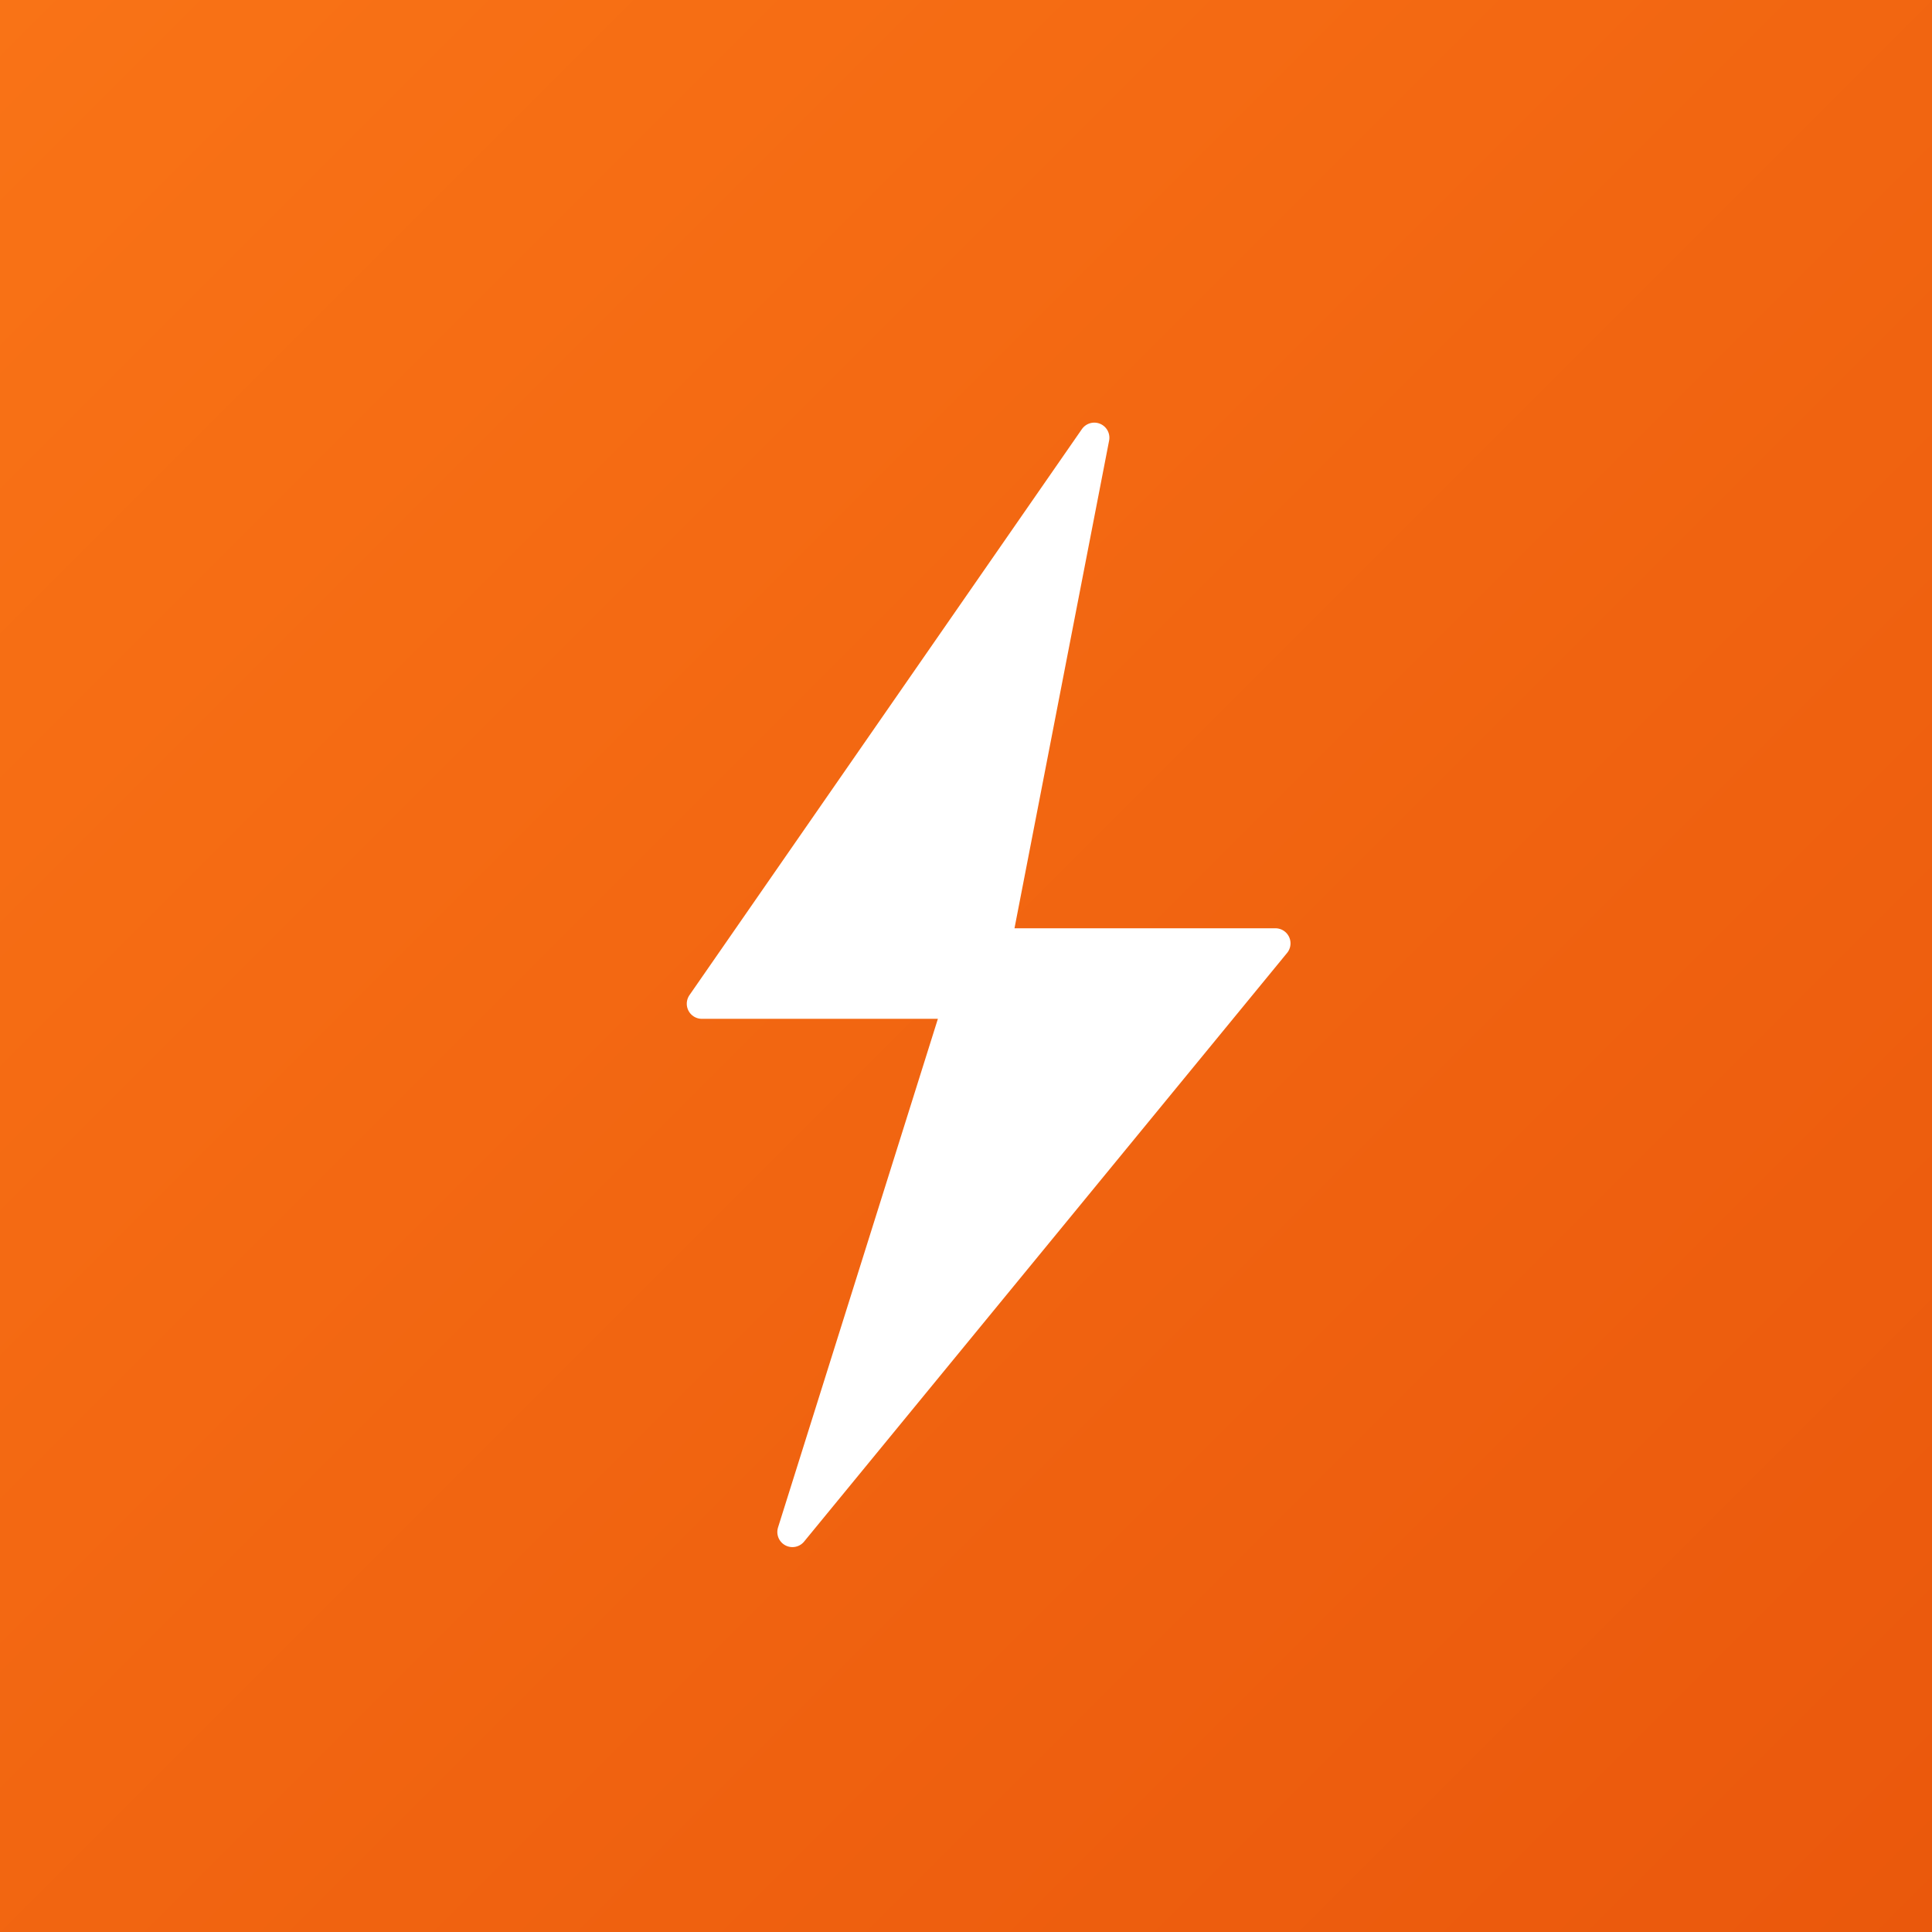
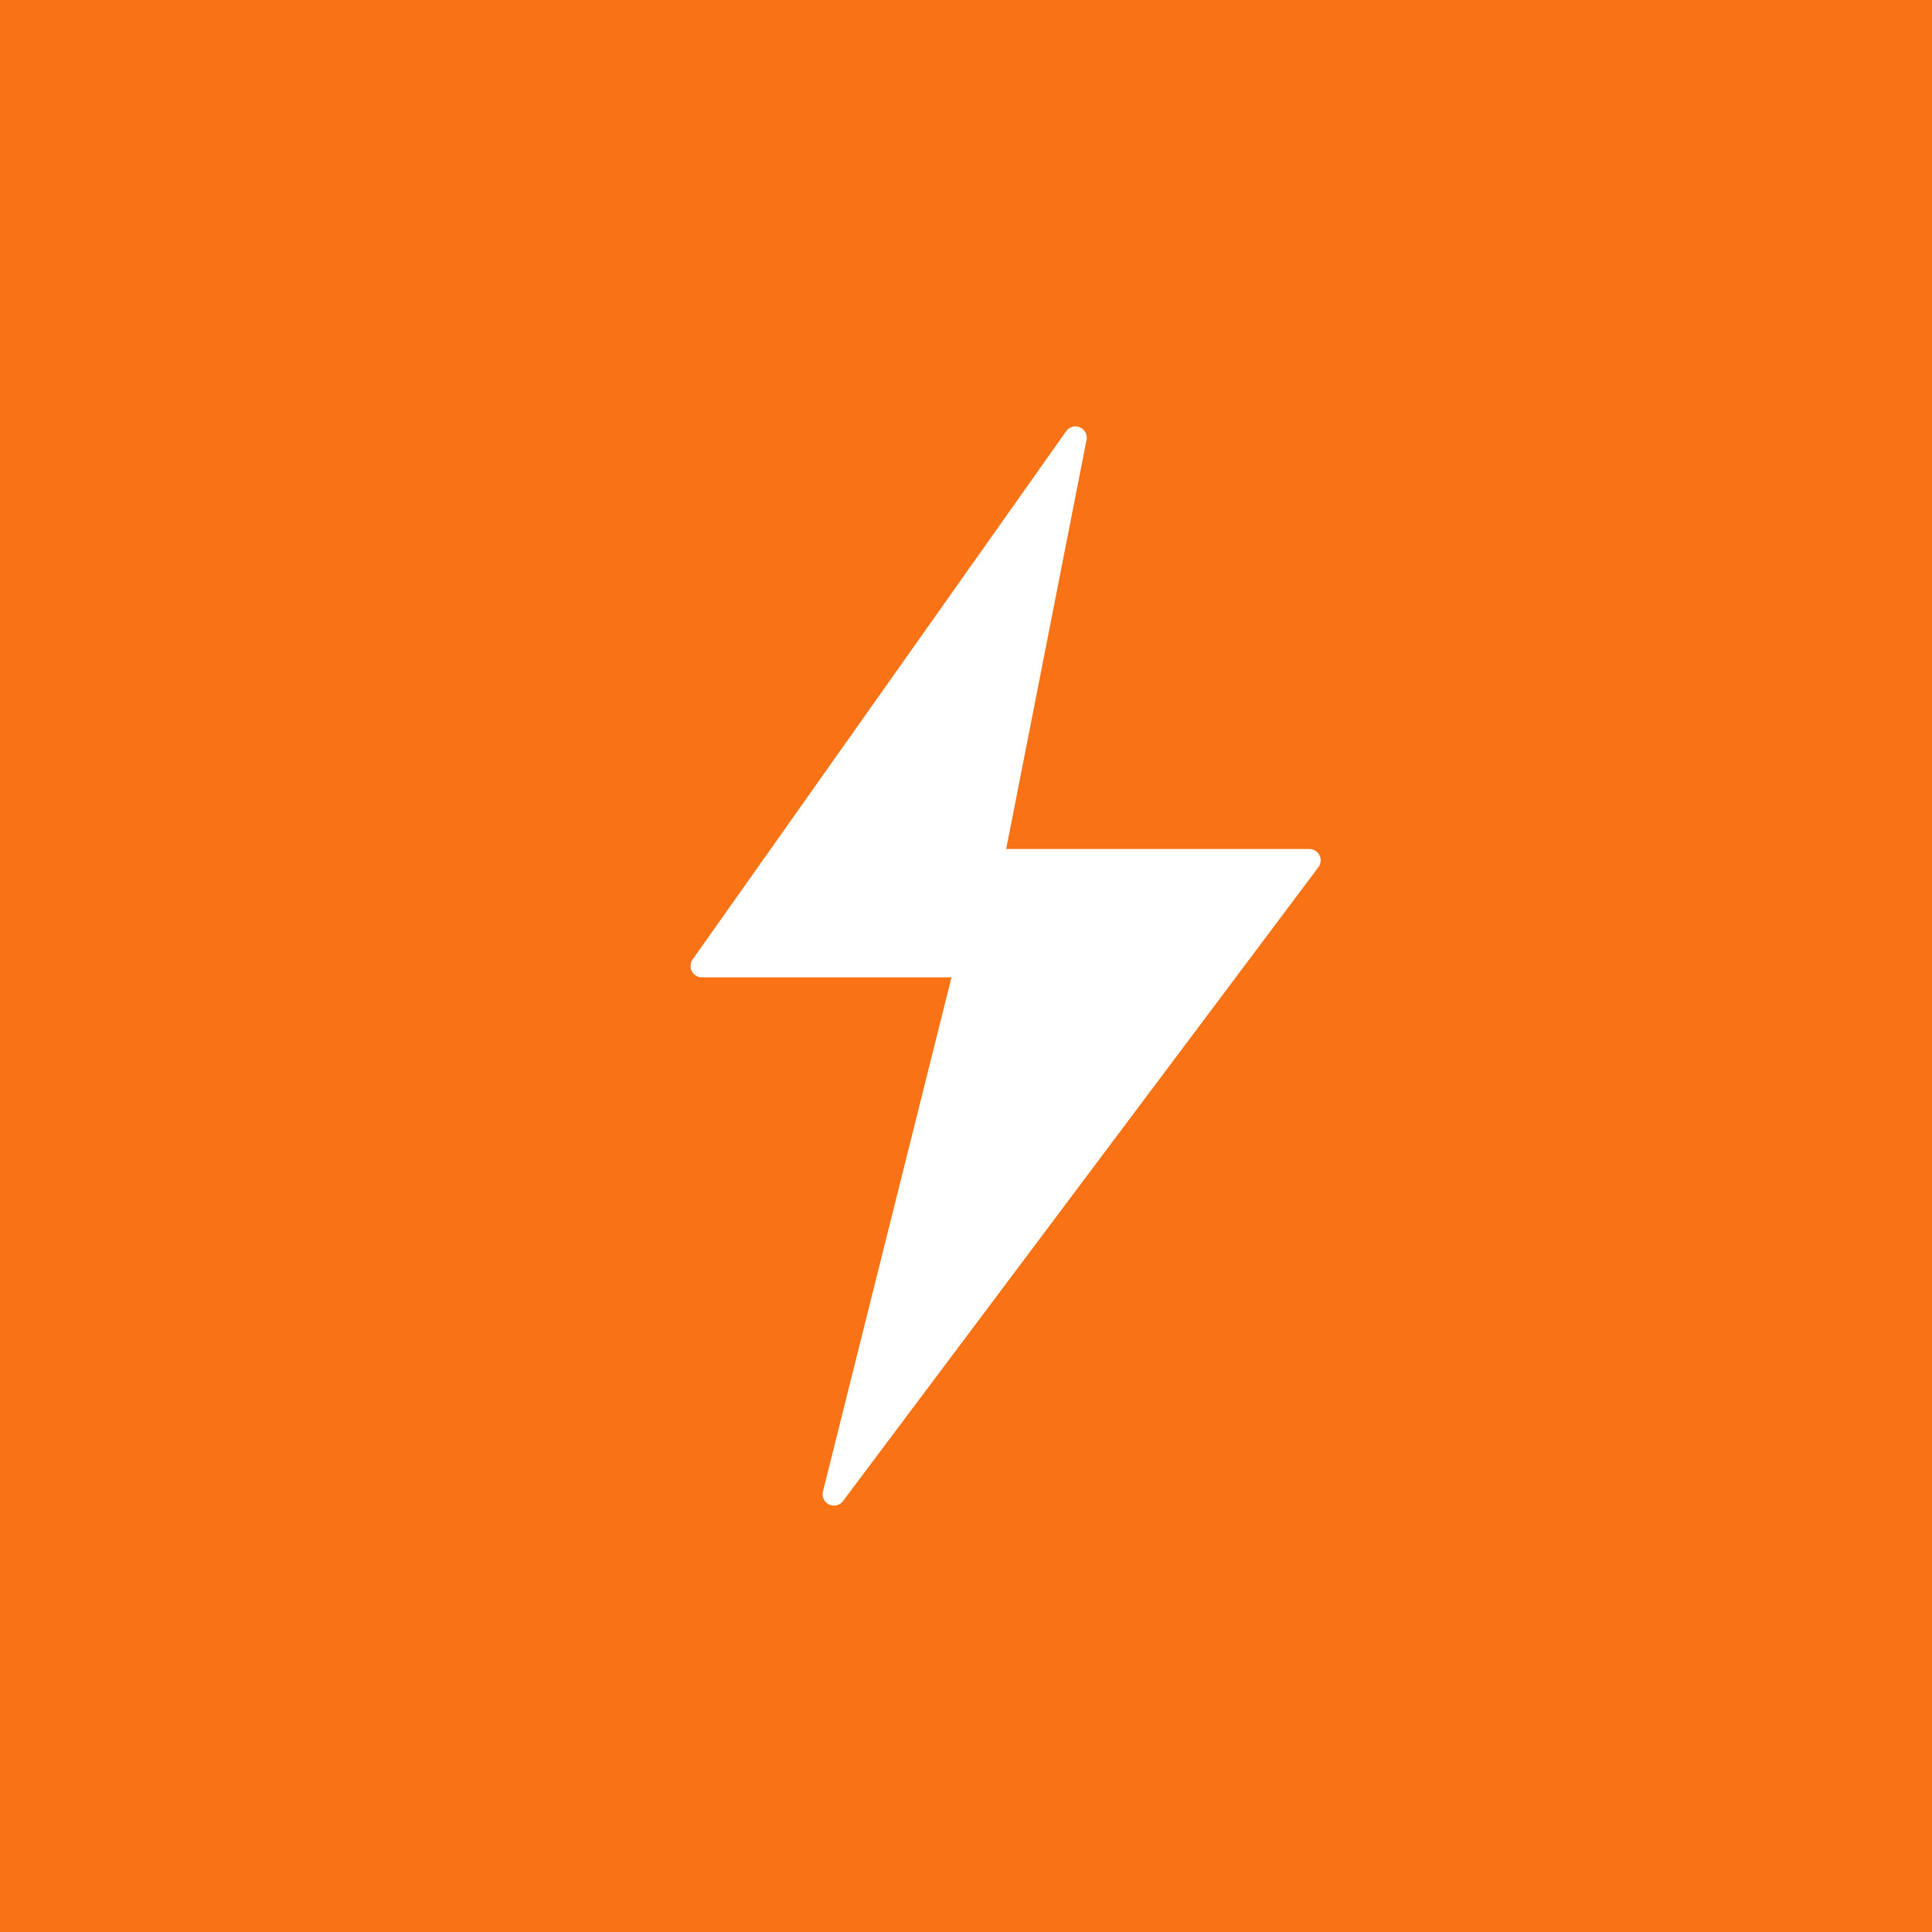
<svg xmlns="http://www.w3.org/2000/svg" viewBox="0 0 512 512">
-   <defs>
-     <linearGradient id="orangeGradient" x1="0%" y1="0%" x2="100%" y2="100%">
-       <stop offset="0%" style="stop-color:#f97316;stop-opacity:1" />
-       <stop offset="100%" style="stop-color:#ea580c;stop-opacity:1" />
-     </linearGradient>
-   </defs>
-   <rect x="0" y="0" width="512" height="512" fill="url(#orangeGradient)" />
-   <path d="M290 116L186 266h68l-44 140 128-156h-74l26-134z" fill="white" stroke="white" stroke-width="8" stroke-linejoin="round" stroke-linecap="round" />
+   <rect x="0" y="0" width="512" height="512" fill="#f97316" />
+   <path d="M285 116L186 256h70l-35 140 126-168h-84l22-112z" fill="white" stroke="white" stroke-width="6" stroke-linejoin="round" stroke-linecap="round" />
</svg>
